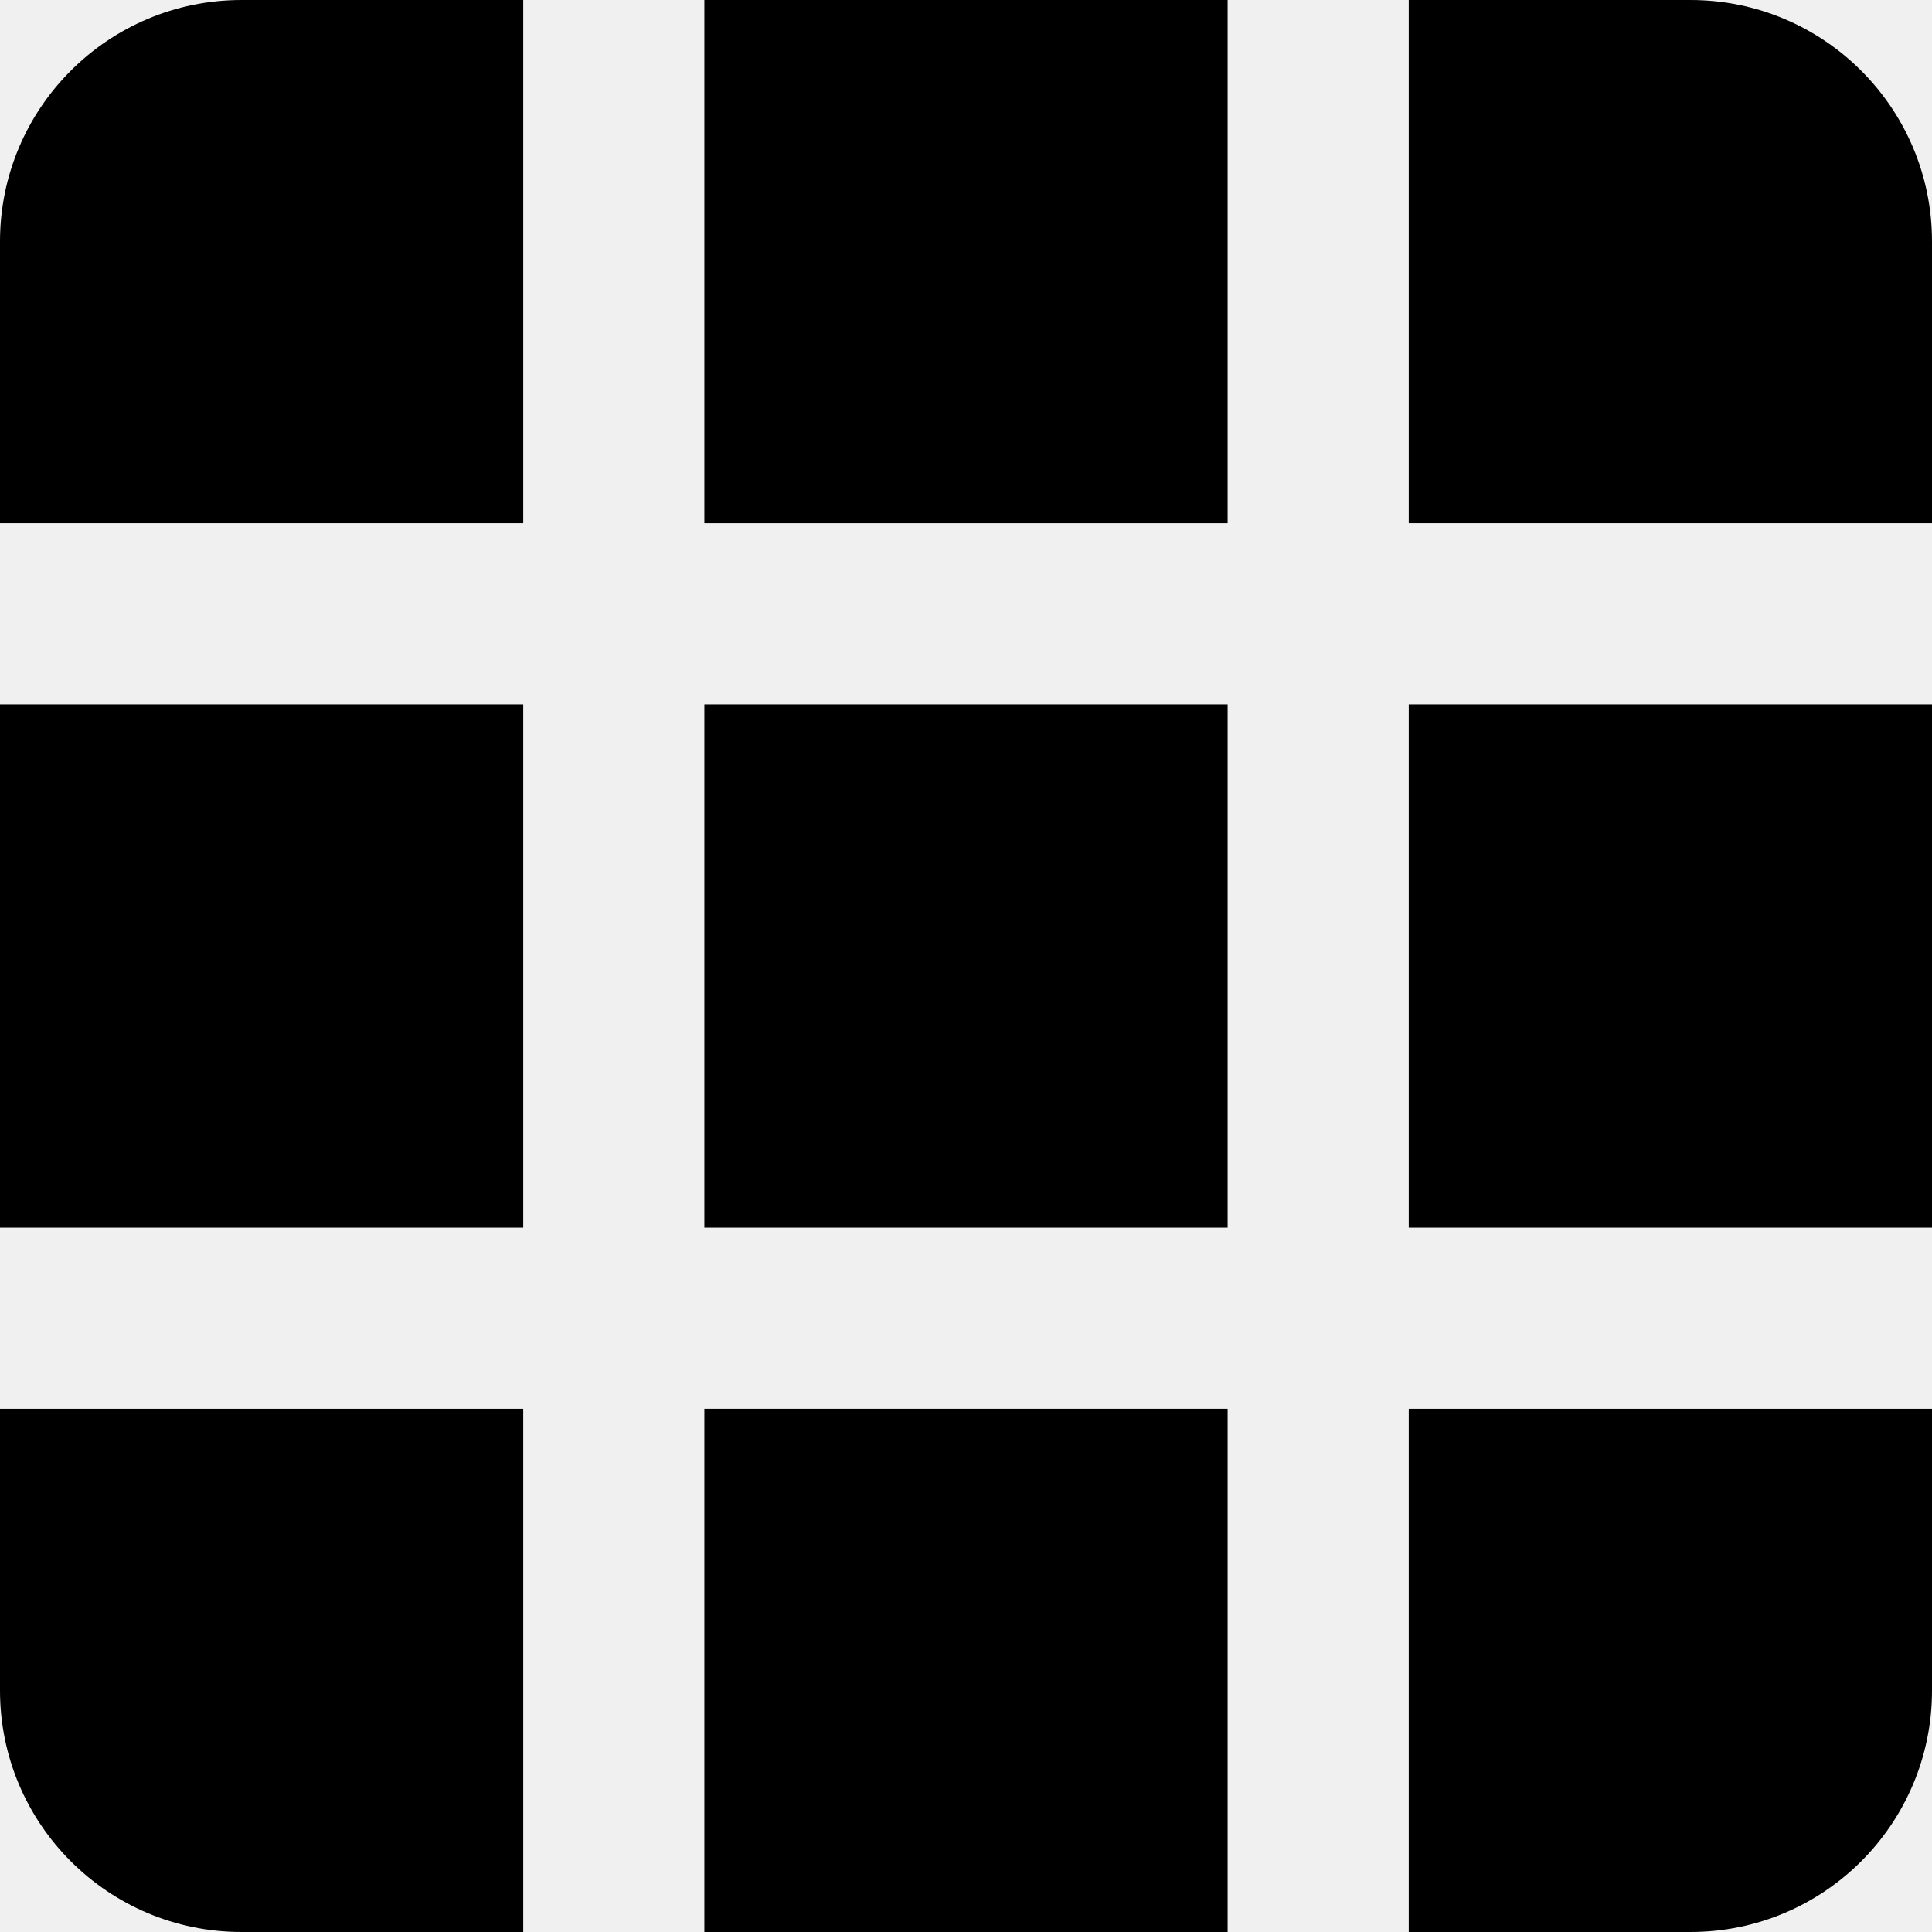
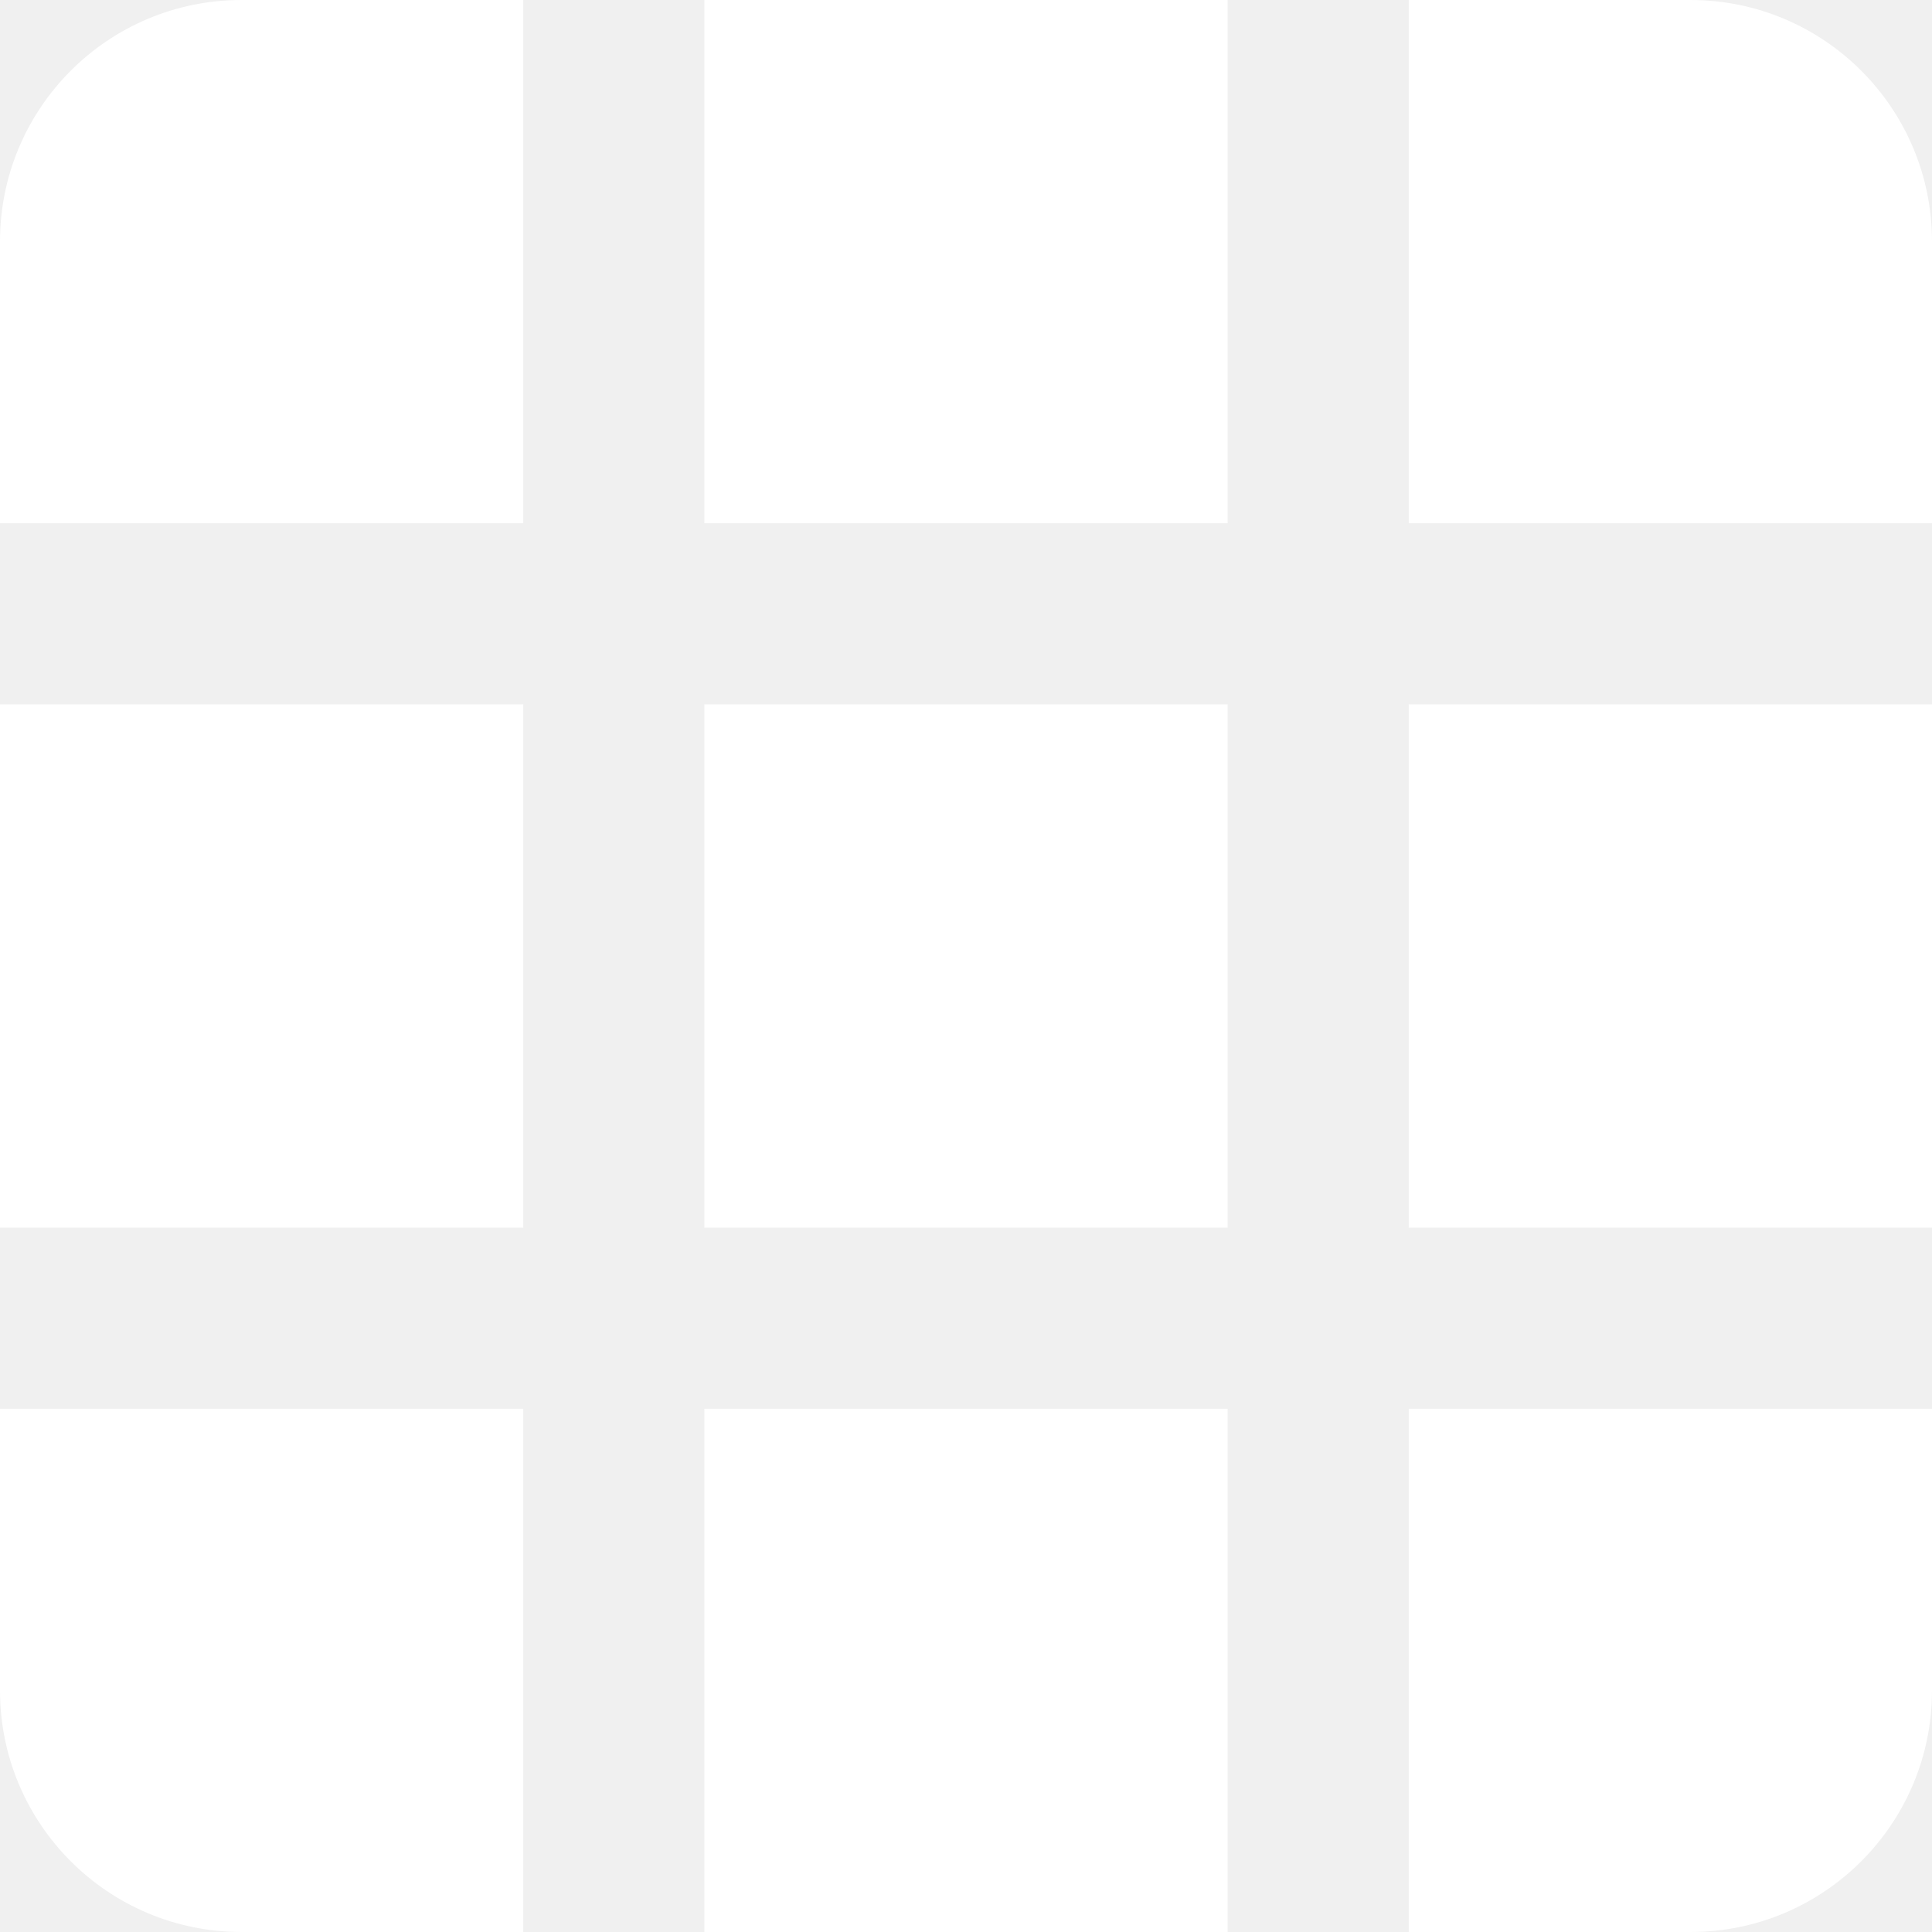
- <svg xmlns="http://www.w3.org/2000/svg" id="Layer_1" data-name="Layer 1" viewBox="0 0 24 24" width="512" height="512">
+ <svg xmlns="http://www.w3.org/2000/svg" fill="white" id="Layer_1" data-name="Layer 1" viewBox="0 0 24 24" width="512" height="512">
  <path d="M6.5,17.5H0V21a3,3,0,0,0,3,3H6.5V17.5Z" />
  <path d="M24,17.5H17.5V24H21a3,3,0,0,0,3-3V17.5Z" />
  <path d="M6.5,8.75H0v6.5H6.5V8.75Z" />
  <path d="M24,8.75H17.5v6.5H24V8.75Z" />
  <path d="M6.5,0H3A3,3,0,0,0,0,3V6.5H6.5V0Z" />
  <path d="M15.25,17.5H8.75V24h6.5V17.5Z" />
  <path d="M15.25,8.75H8.75v6.5h6.5V8.75Z" />
  <path d="M15.25,0H8.75V6.5h6.5V0Z" />
  <path d="M21,0H17.5V6.5H24V3a3,3,0,0,0-3-3Z" />
</svg>
